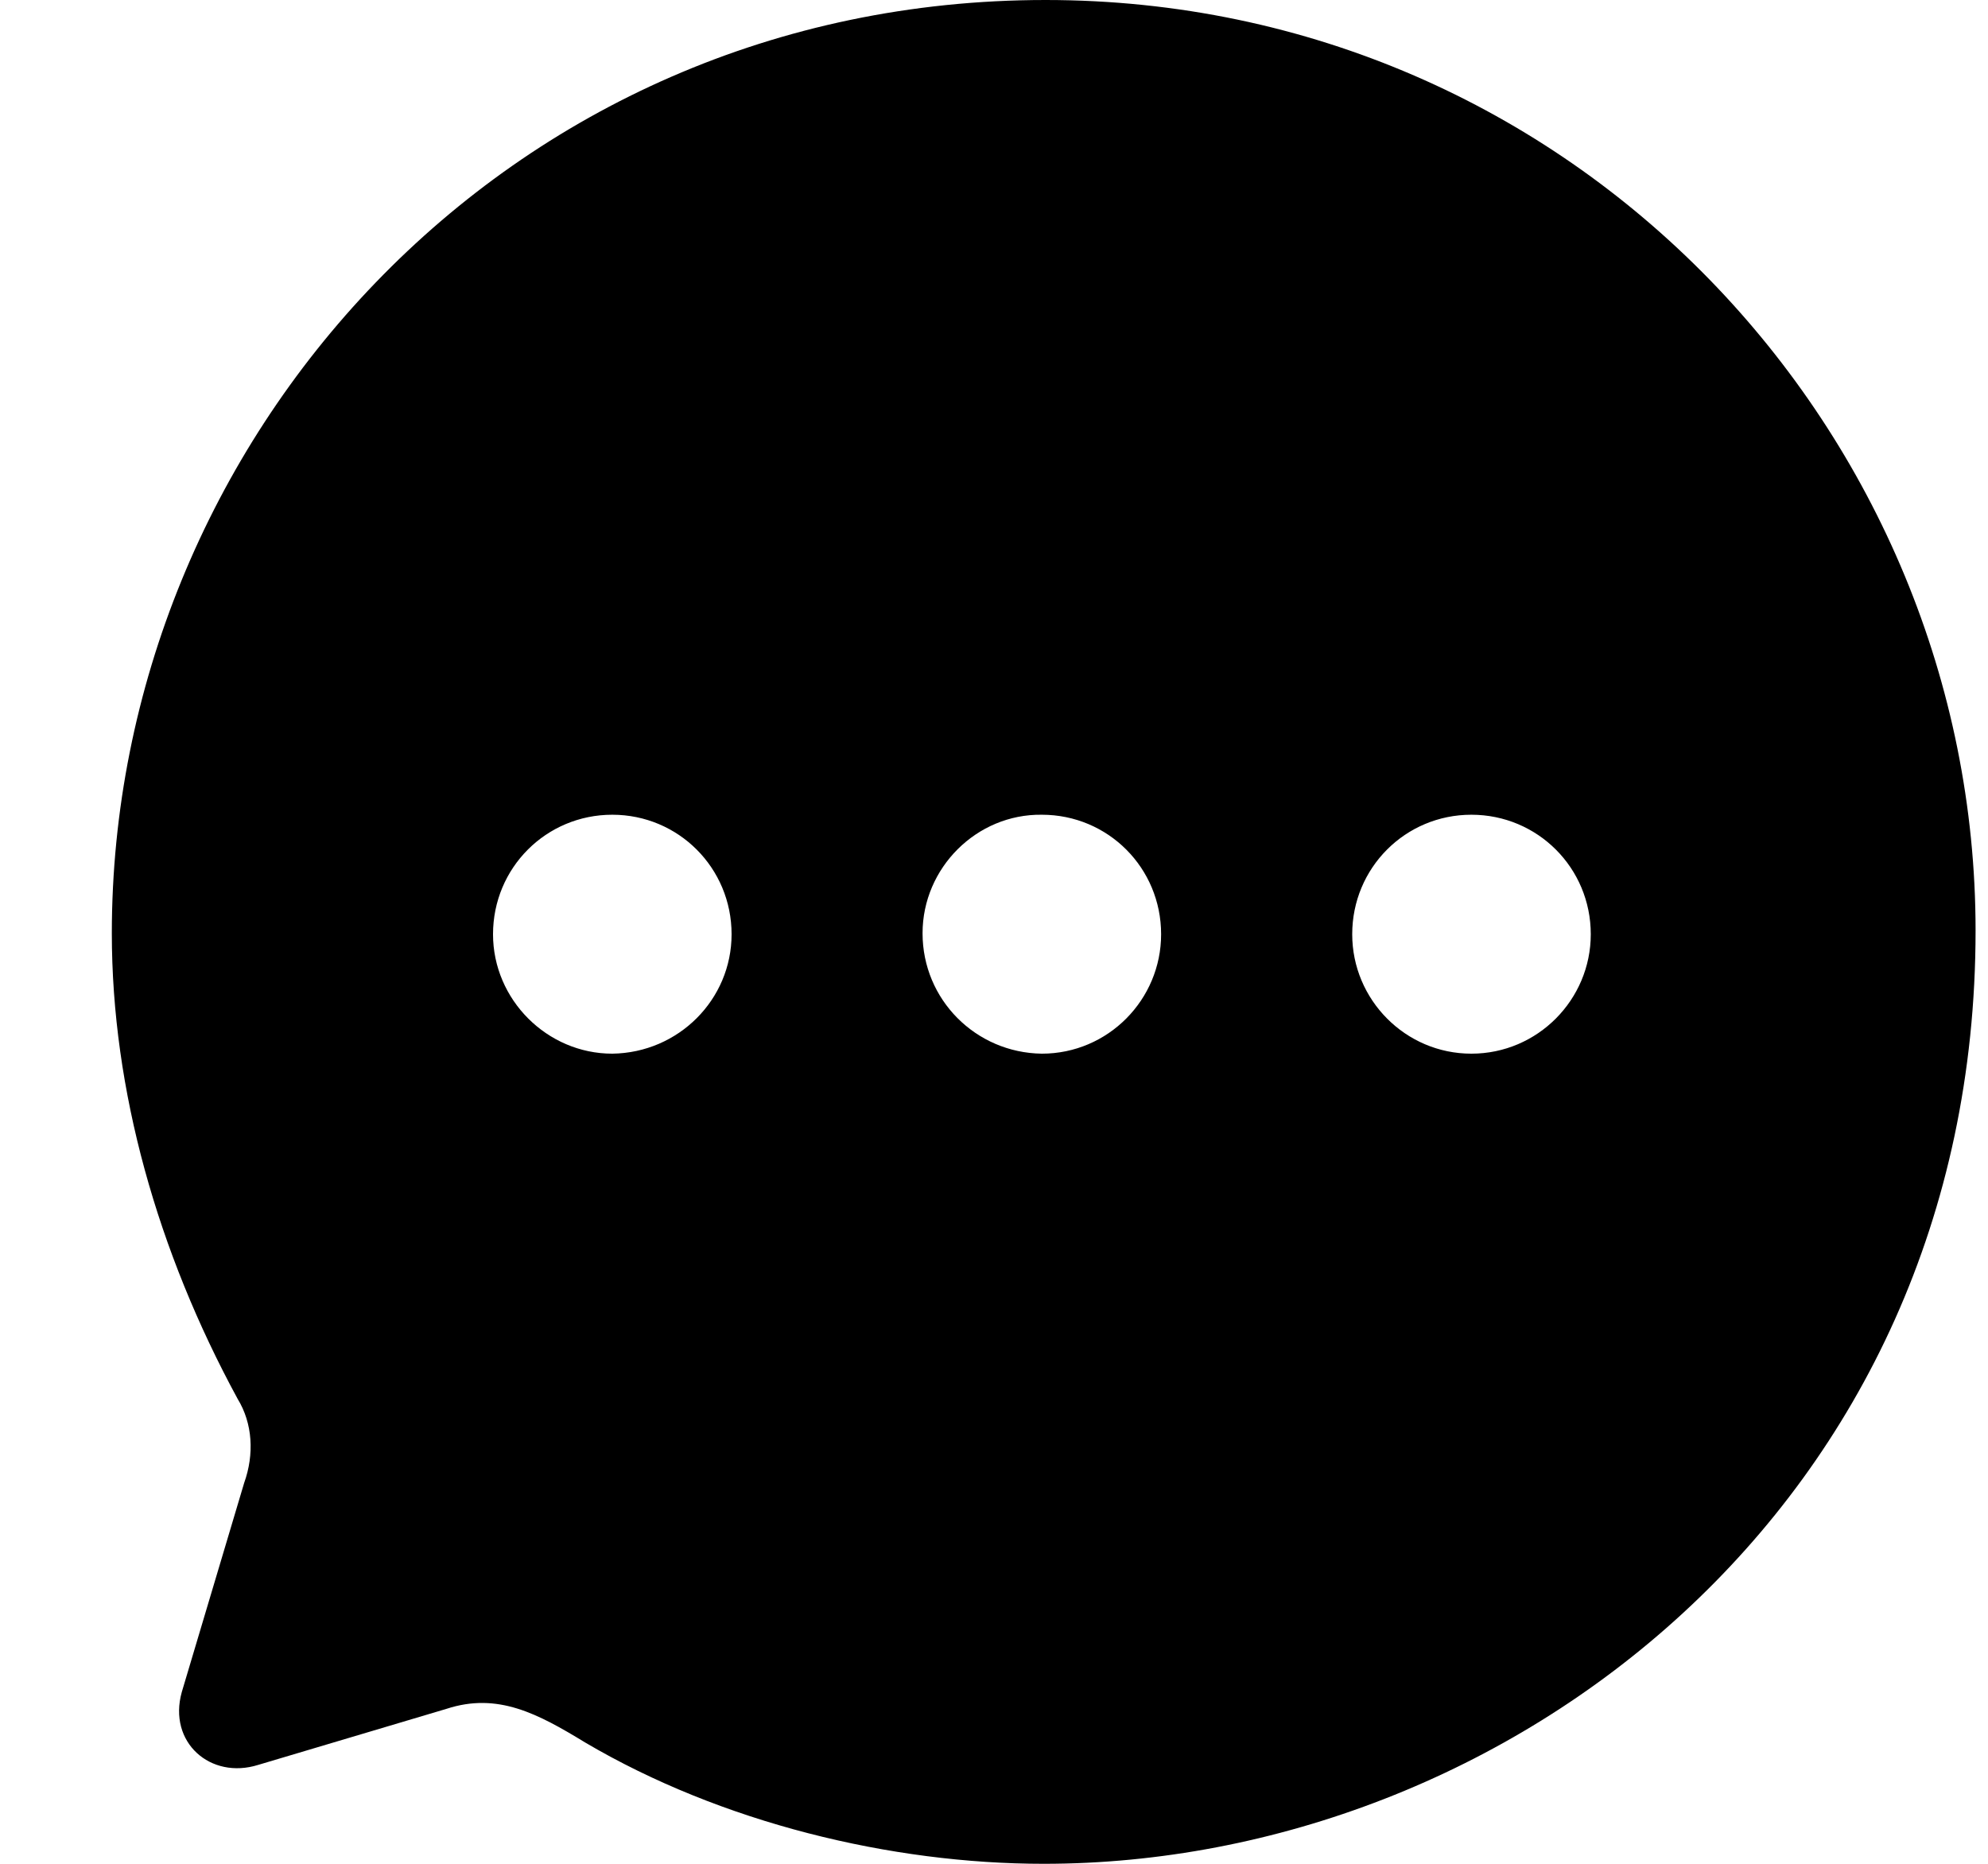
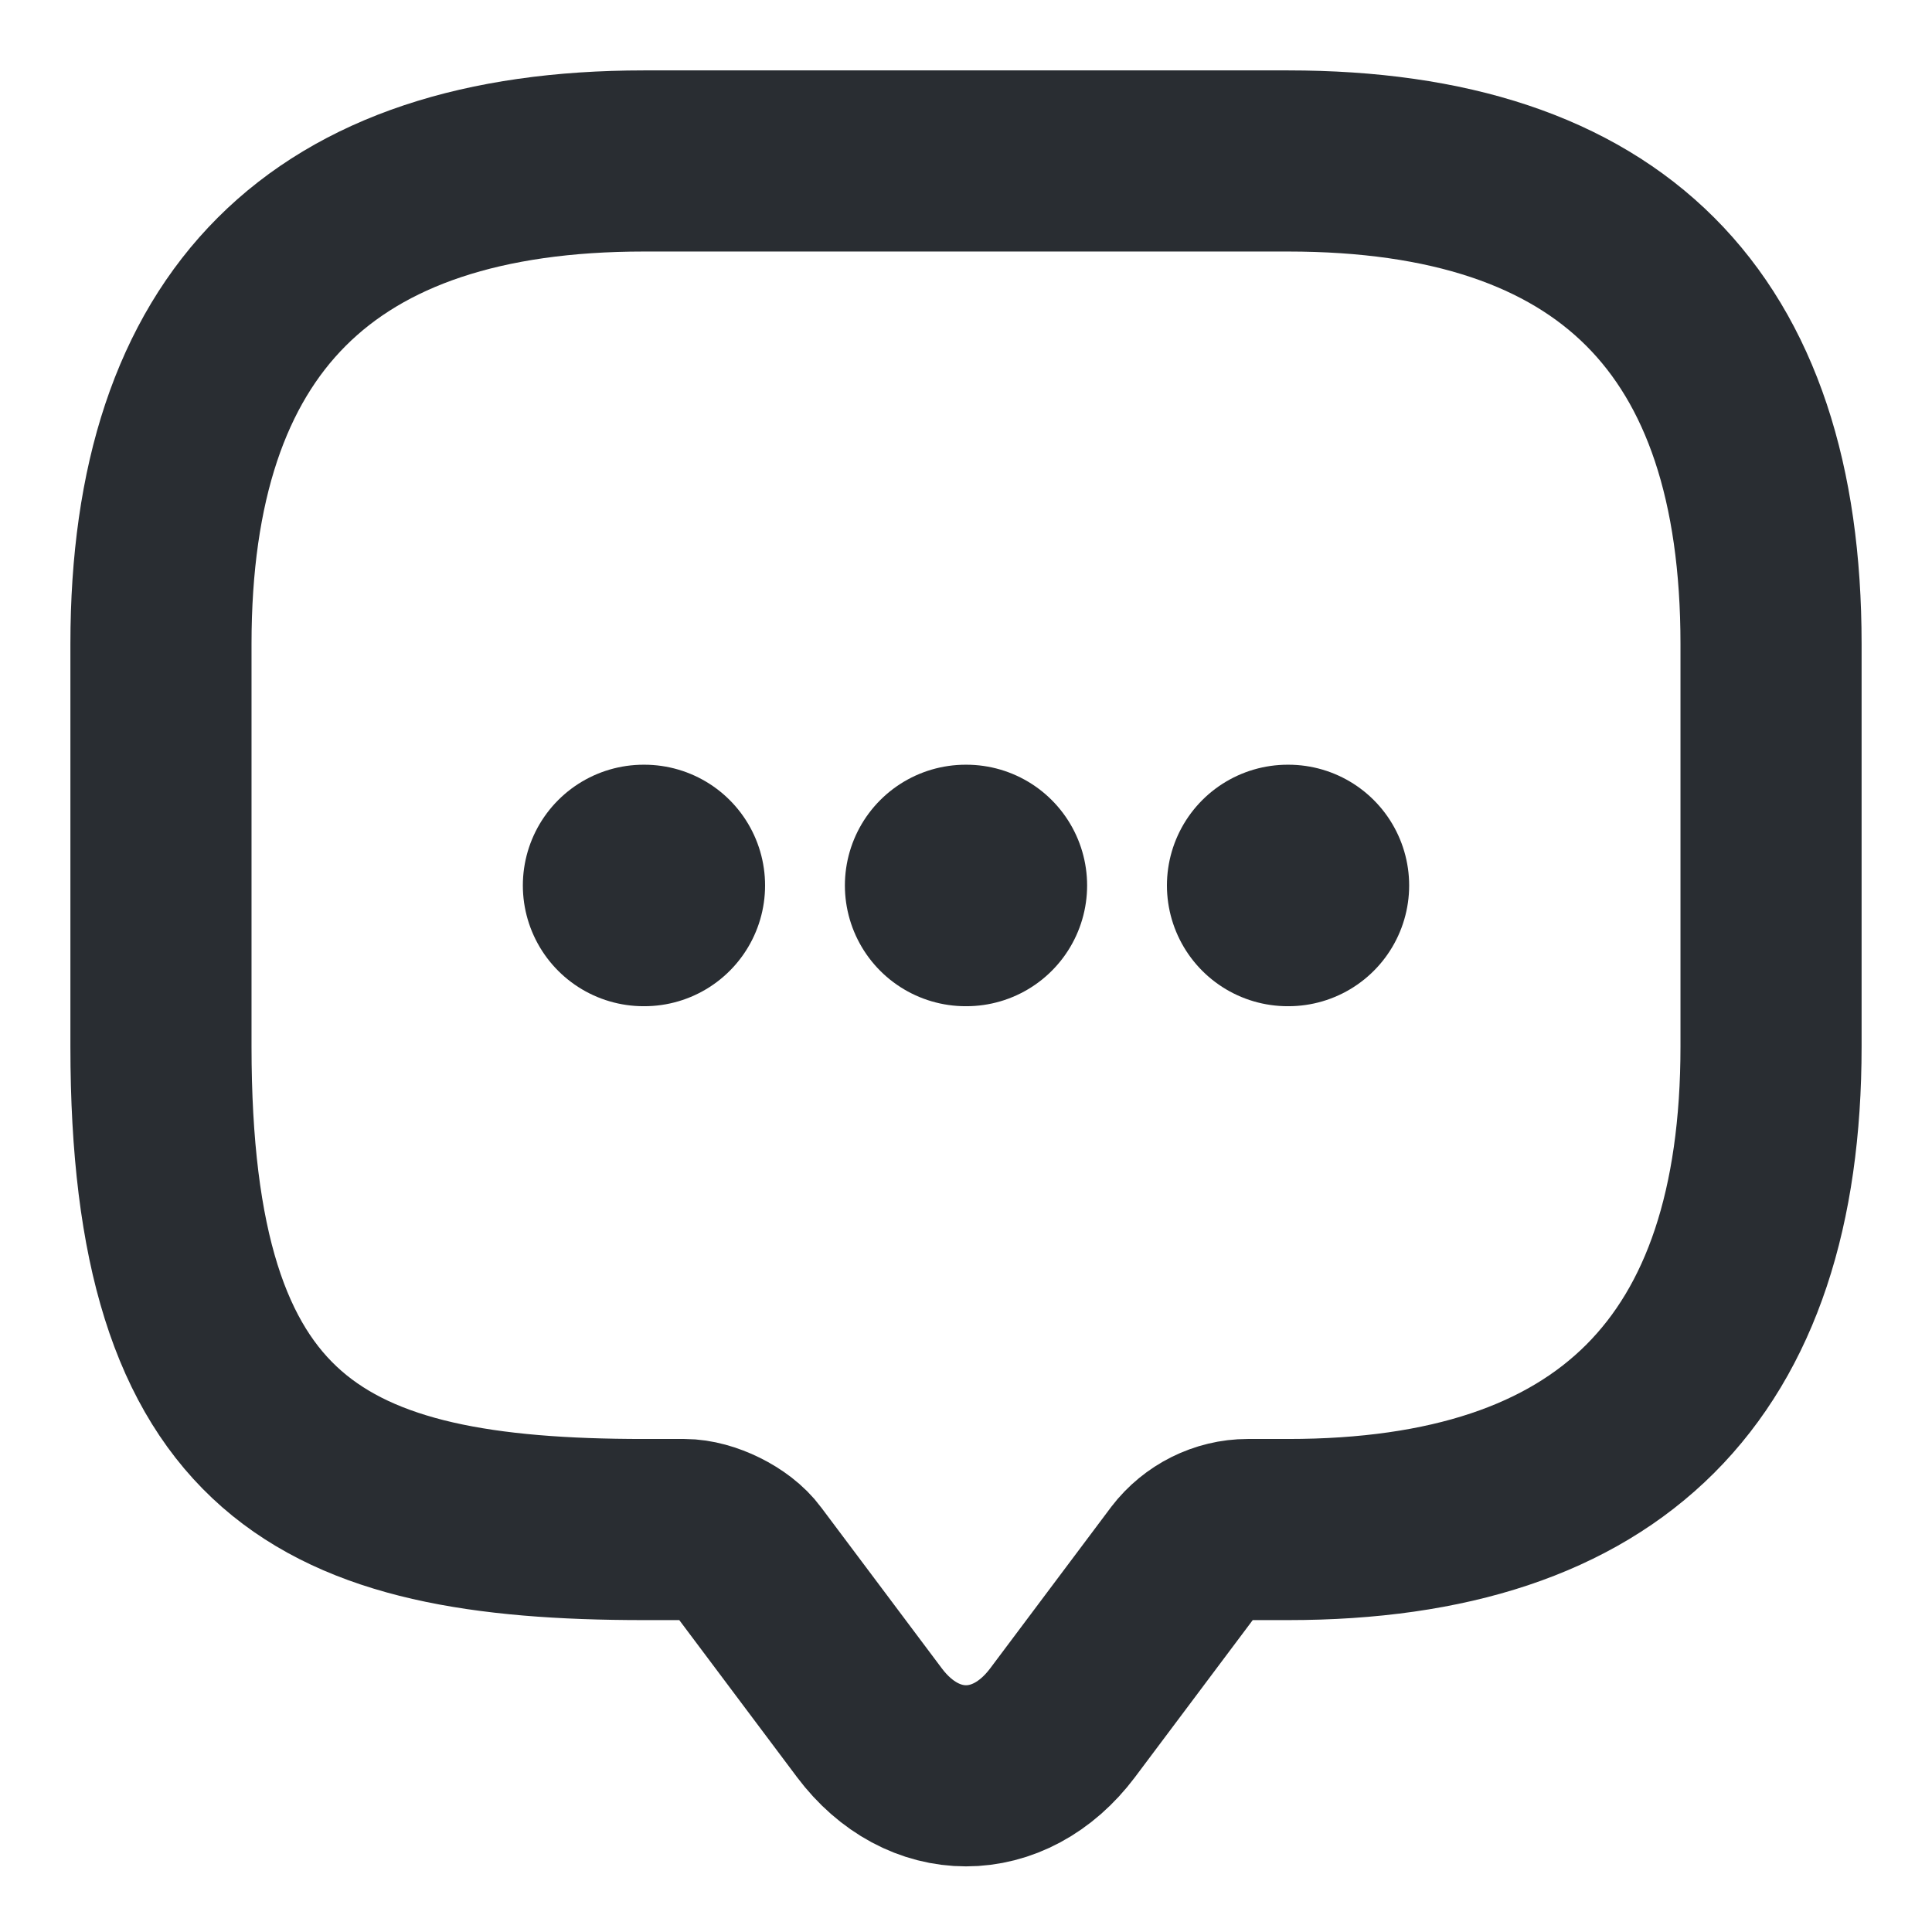
- <svg xmlns="http://www.w3.org/2000/svg" width="16" height="15" viewBox="0 0 16 15" fill="none">
-   <path d="M8.415 0C12.675 0 15.9 3.493 15.9 7.489C15.9 12.123 12.12 15 8.4 15C7.17 15 5.805 14.669 4.71 14.024C4.328 13.791 4.005 13.618 3.593 13.753L2.078 14.204C1.695 14.324 1.35 14.024 1.463 13.618L1.965 11.935C2.048 11.703 2.033 11.455 1.913 11.259C1.268 10.073 0.9 8.773 0.9 7.511C0.9 3.56 4.058 0 8.415 0ZM11.842 6.557C11.31 6.557 10.883 6.985 10.883 7.519C10.883 8.045 11.31 8.48 11.842 8.48C12.375 8.48 12.803 8.045 12.803 7.519C12.803 6.985 12.375 6.557 11.842 6.557ZM8.385 6.557C7.86 6.55 7.425 6.985 7.425 7.511C7.425 8.045 7.853 8.473 8.385 8.48C8.918 8.48 9.345 8.045 9.345 7.519C9.345 6.985 8.918 6.557 8.385 6.557ZM4.928 6.557C4.395 6.557 3.968 6.985 3.968 7.519C3.968 8.045 4.403 8.48 4.928 8.48C5.46 8.473 5.888 8.045 5.888 7.519C5.888 6.985 5.46 6.557 4.928 6.557Z" fill="black" />
+ <svg xmlns="http://www.w3.org/2000/svg" width="16" height="16" viewBox="0 0 16 16" fill="none">
+   <path d="M5.667 12.667H5.333C2.667 12.667 1.333 12 1.333 8.667V5.333C1.333 2.667 2.667 1.333 5.333 1.333H10.667C13.333 1.333 14.667 2.667 14.667 5.333V8.667C14.667 11.333 13.333 12.667 10.667 12.667H10.333C10.127 12.667 9.927 12.767 9.8 12.933L8.8 14.267C8.36 14.853 7.64 14.853 7.2 14.267L6.2 12.933C6.093 12.787 5.847 12.667 5.667 12.667Z" stroke="#292D32" stroke-width="1.5" stroke-miterlimit="10" stroke-linecap="round" stroke-linejoin="round" />
+   <path d="M10.664 7.333H10.67" stroke="#292D32" stroke-width="2" stroke-linecap="round" stroke-linejoin="round" />
+   <path d="M7.997 7.333H8.003" stroke="#292D32" stroke-width="2" stroke-linecap="round" stroke-linejoin="round" />
+   <path d="M5.33 7.333H5.336" stroke="#292D32" stroke-width="2" stroke-linecap="round" stroke-linejoin="round" />
</svg>
